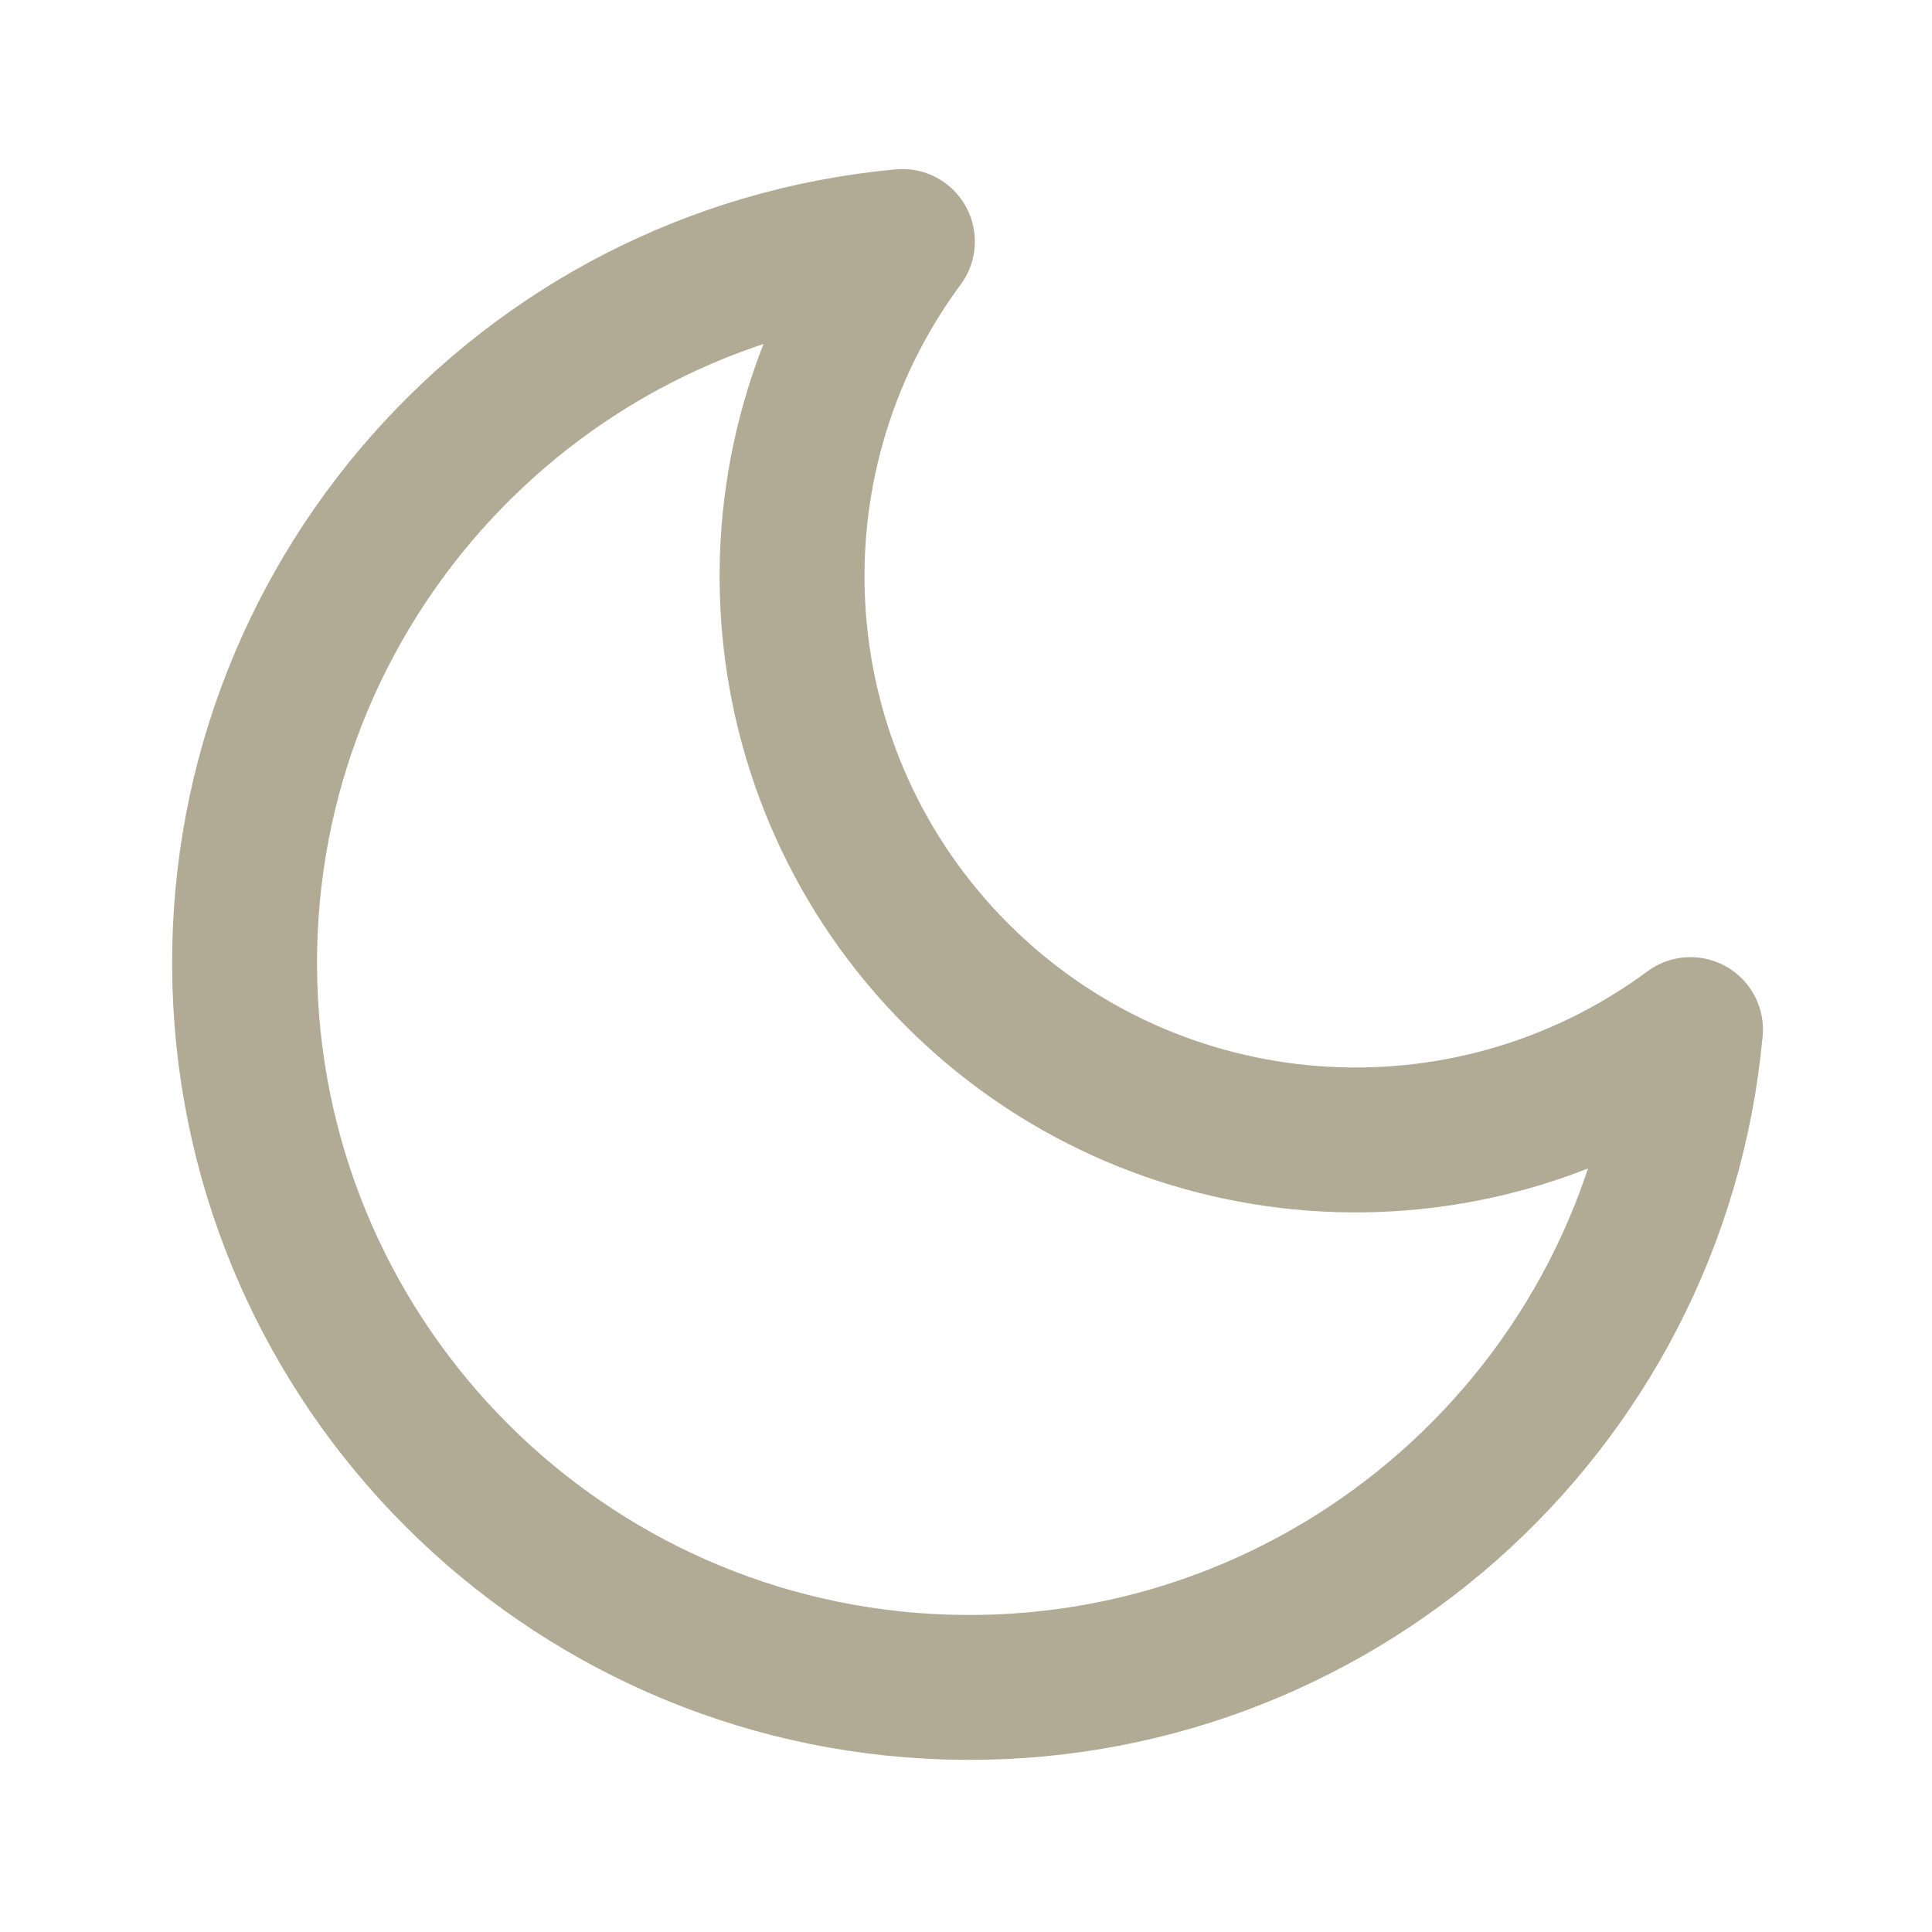
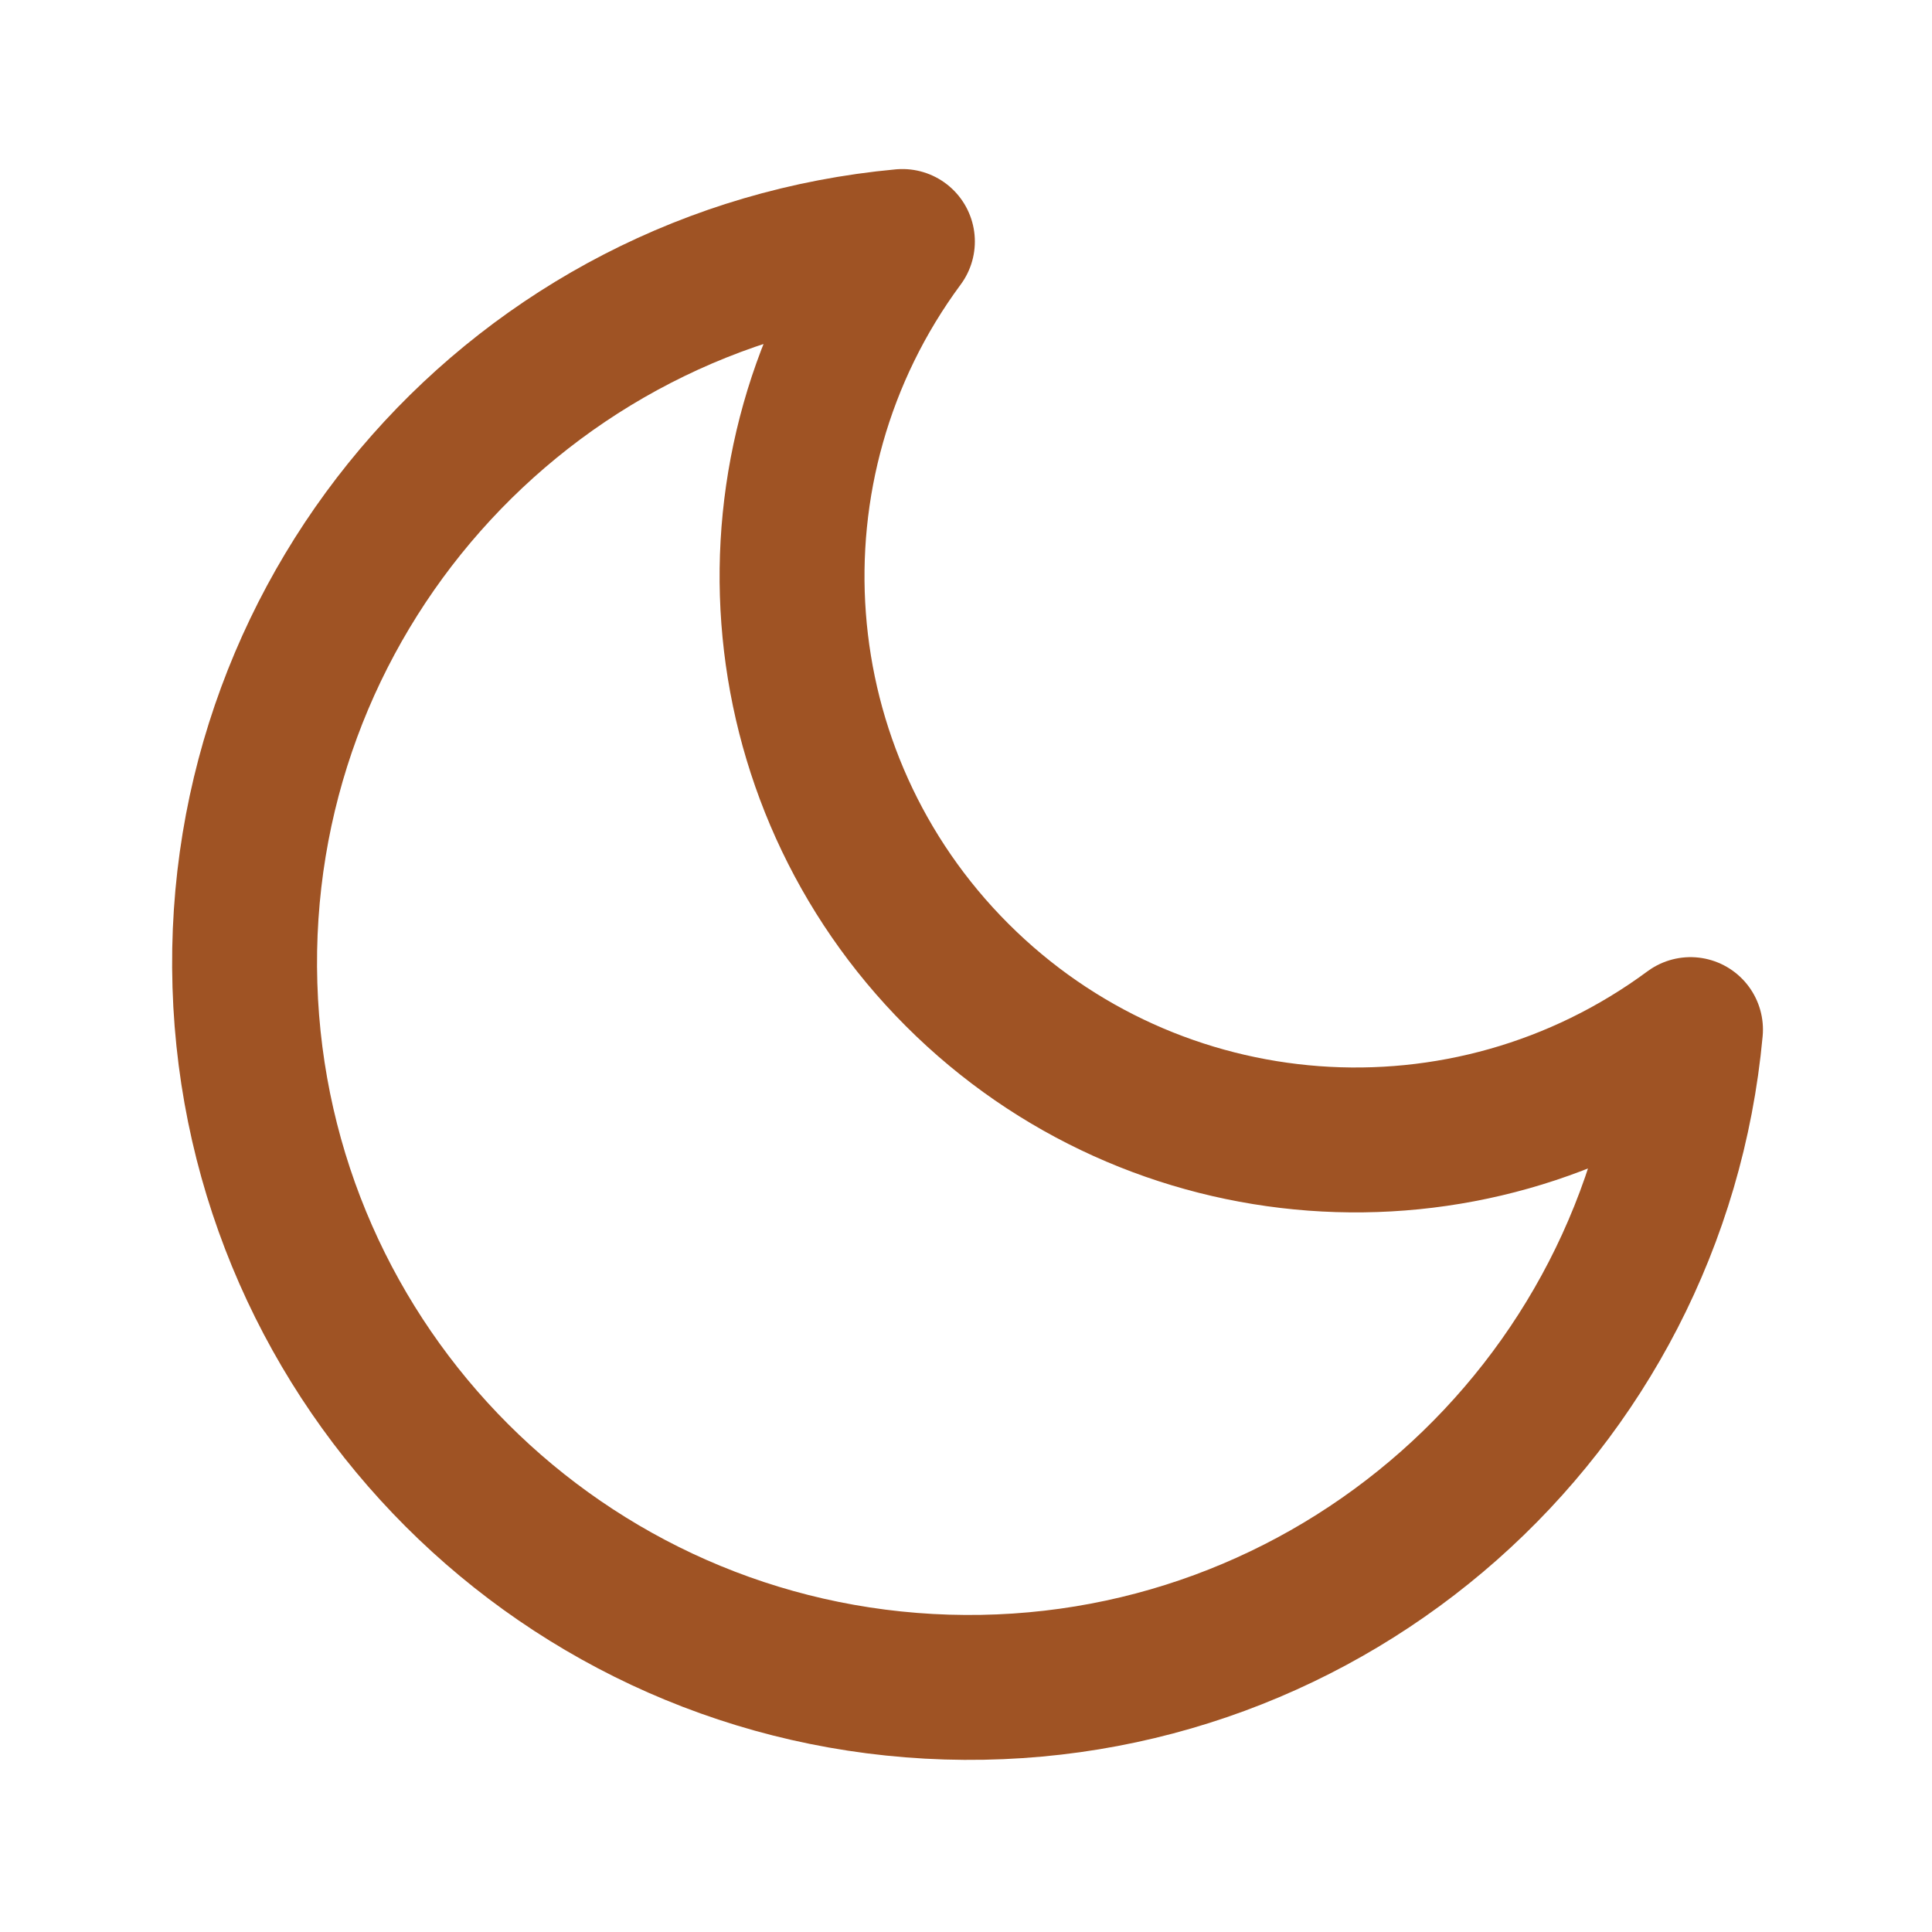
- <svg xmlns="http://www.w3.org/2000/svg" viewBox="0 0 24 24" fill="none" stroke="#B1AB96" stroke-width="1.8" stroke-linecap="round" stroke-linejoin="round">
+ <svg xmlns="http://www.w3.org/2000/svg" viewBox="0 0 24 24" fill="none" stroke="#9F5324" stroke-width="1.8" stroke-linecap="round" stroke-linejoin="round">
  <path d="M21 12.79A9 9 0 1 1 11.21 3 7 7 0 0 0 21 12.79z" />
</svg>
